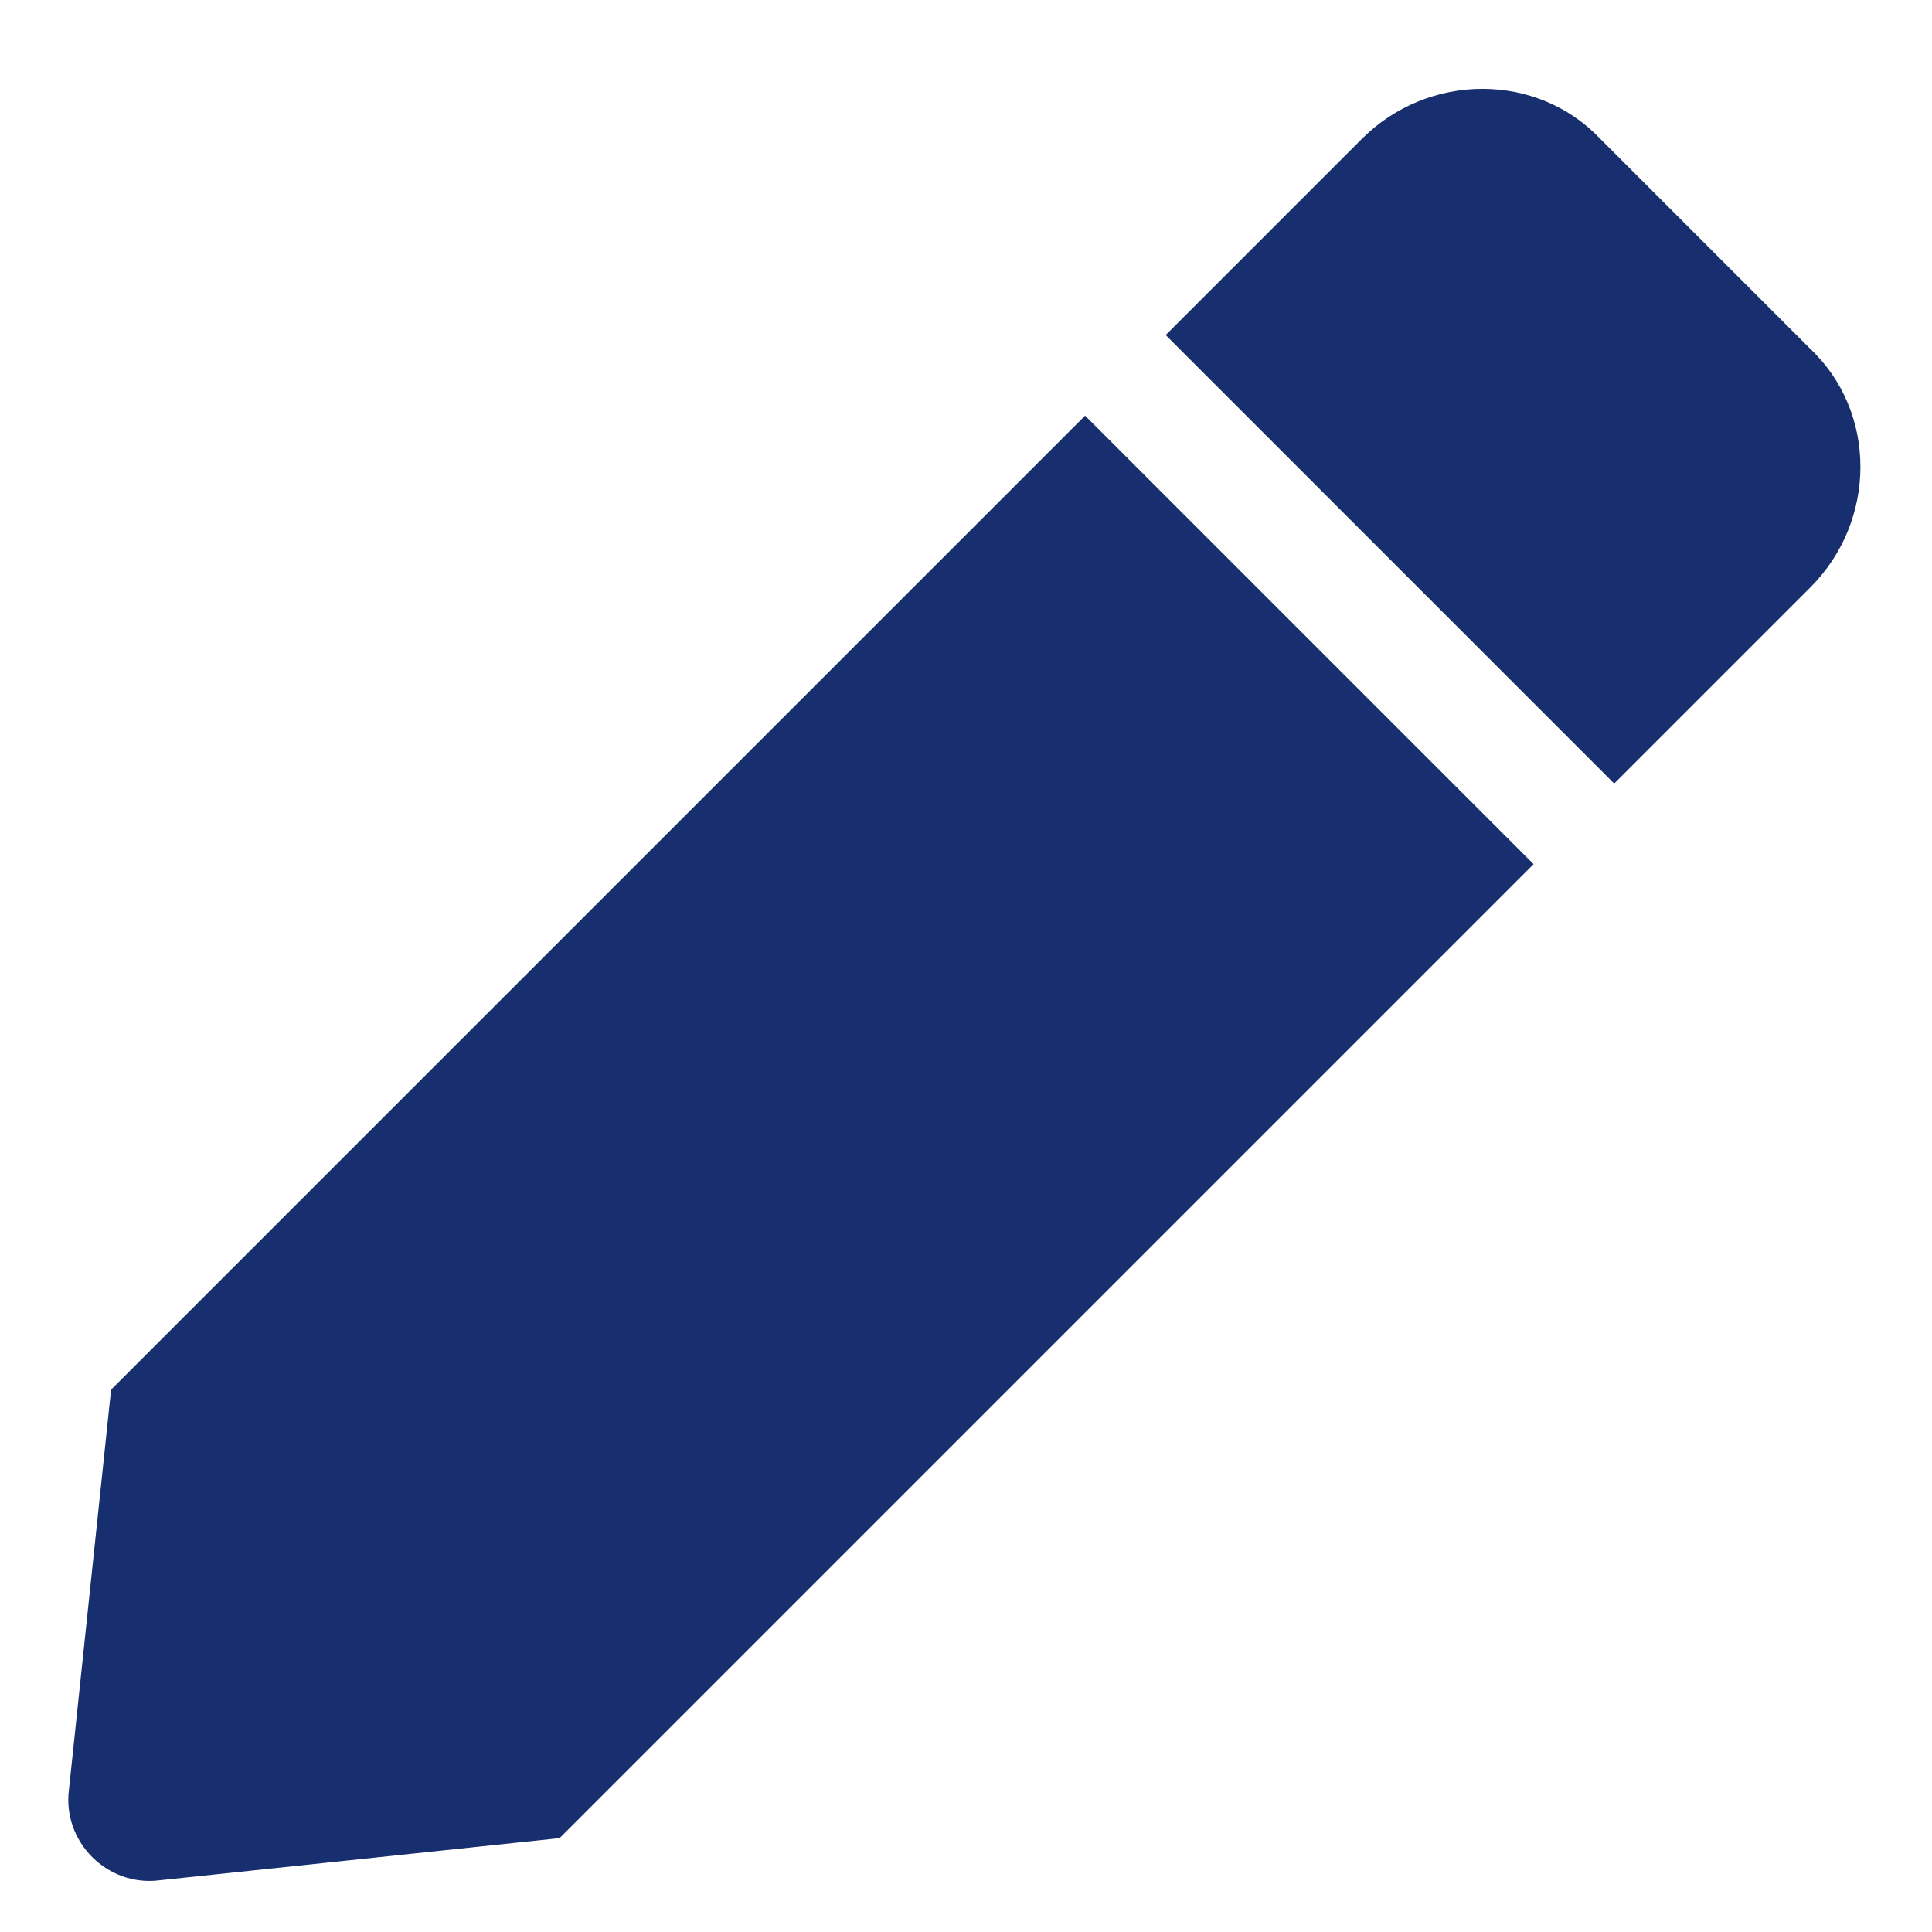
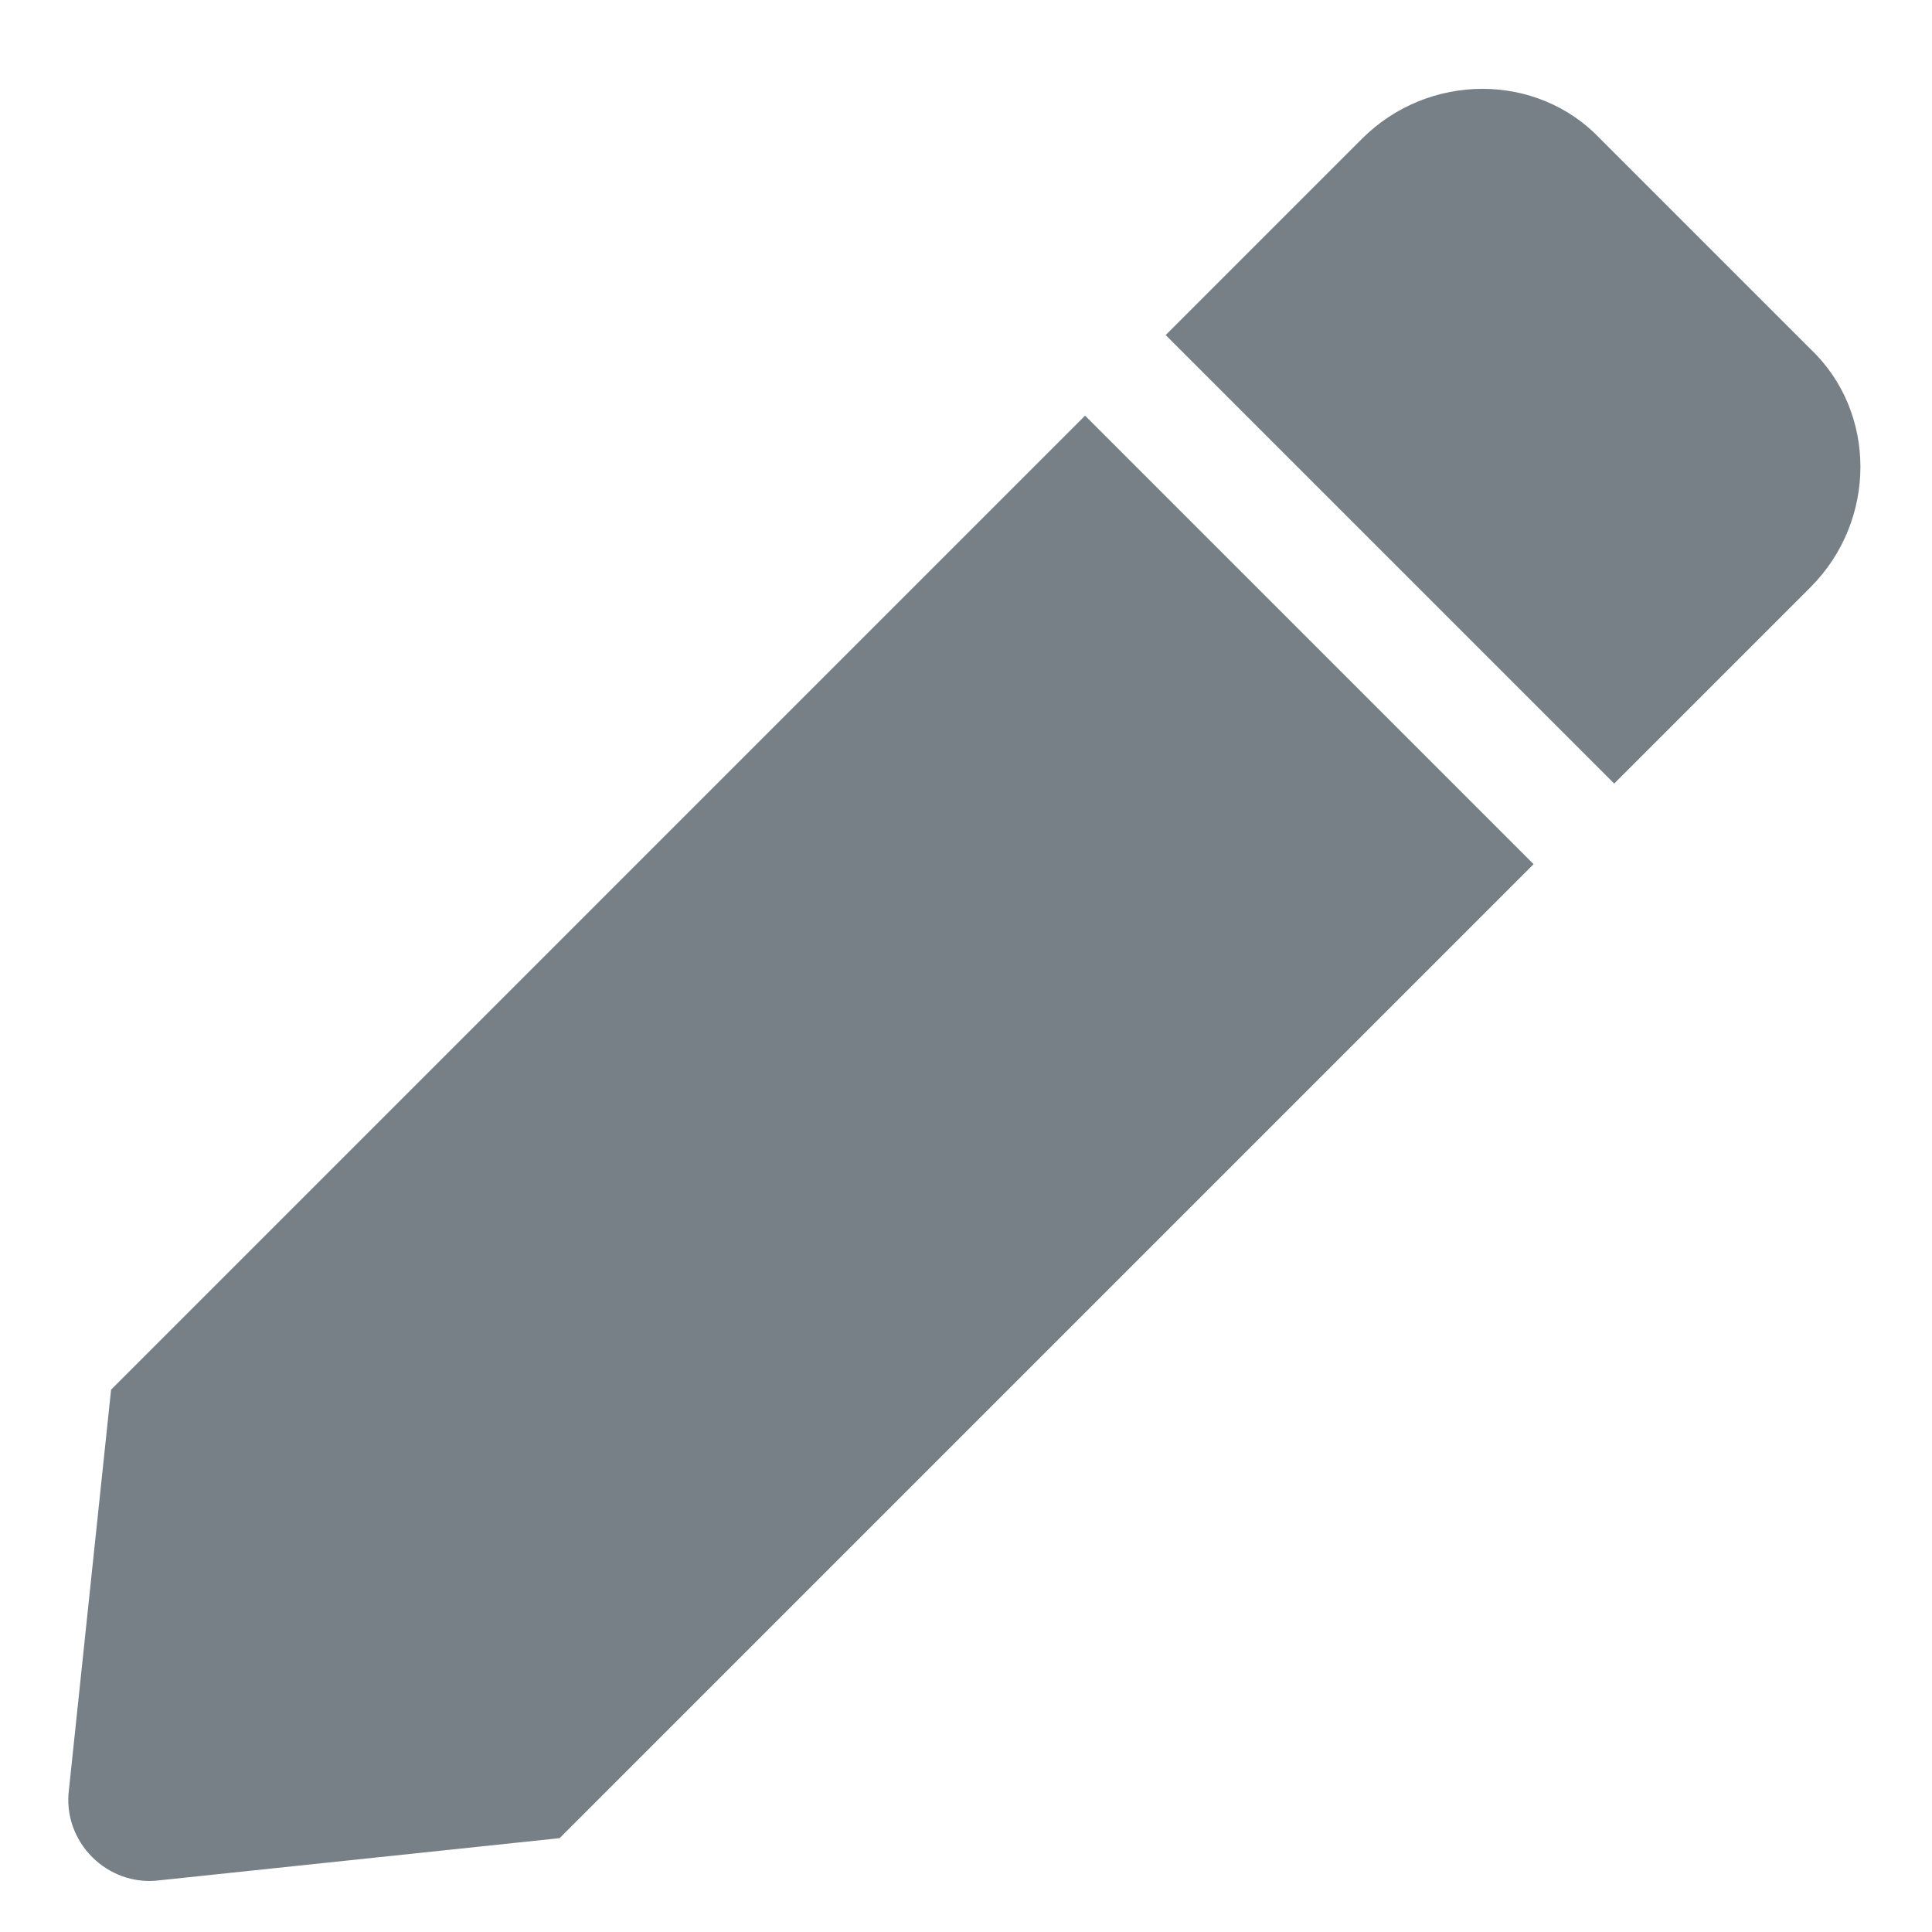
<svg xmlns="http://www.w3.org/2000/svg" width="14" height="14" viewBox="0 0 14 14" fill="none">
-   <path d="M7.863 3.012L0.805 10.07L0.5 12.965C0.449 13.346 0.779 13.676 1.16 13.625L4.055 13.32L11.113 6.262L7.863 3.012ZM13.119 2.529L11.596 1.006C11.139 0.523 10.352 0.523 9.869 1.006L8.447 2.428L11.697 5.678L13.119 4.256C13.602 3.773 13.602 2.986 13.119 2.529Z" fill="#172F6E" />
+   <path d="M7.863 3.012L0.805 10.07L0.5 12.965C0.449 13.346 0.779 13.676 1.16 13.625L4.055 13.32L11.113 6.262L7.863 3.012ZM13.119 2.529L11.596 1.006C11.139 0.523 10.352 0.523 9.869 1.006L8.447 2.428L11.697 5.678L13.119 4.256C13.602 3.773 13.602 2.986 13.119 2.529Z" fill="#777F87" />
</svg>
